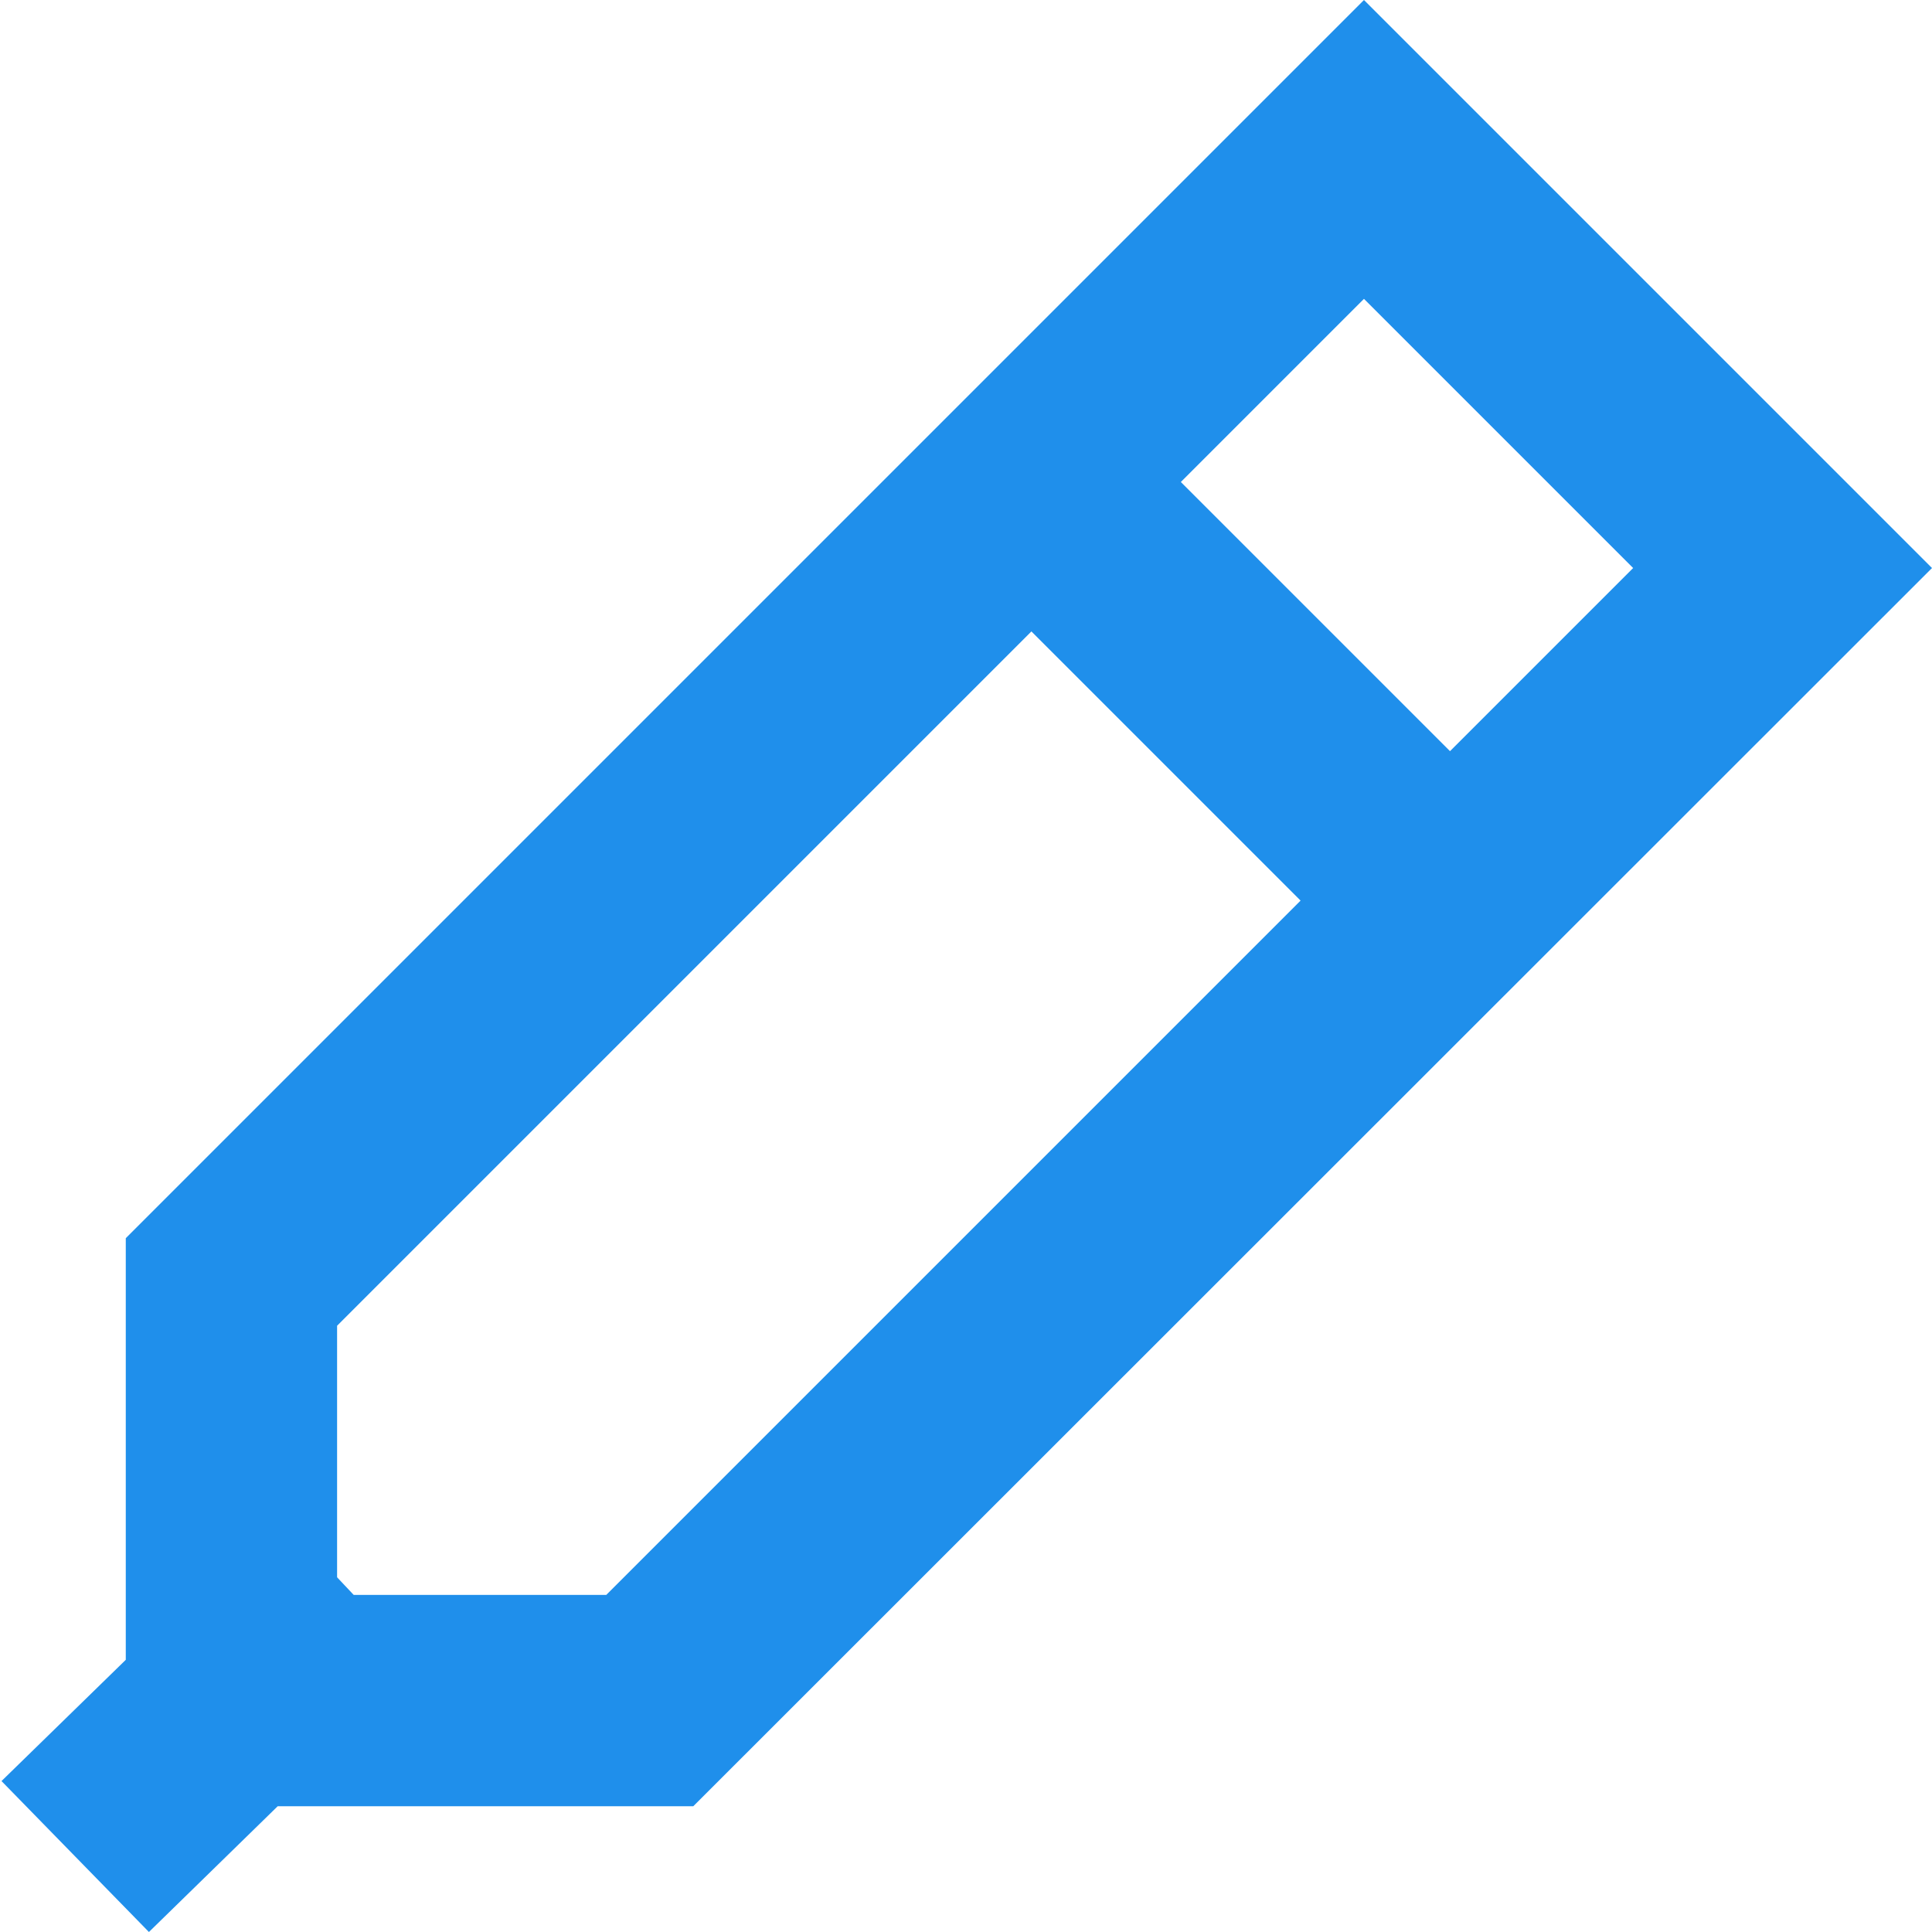
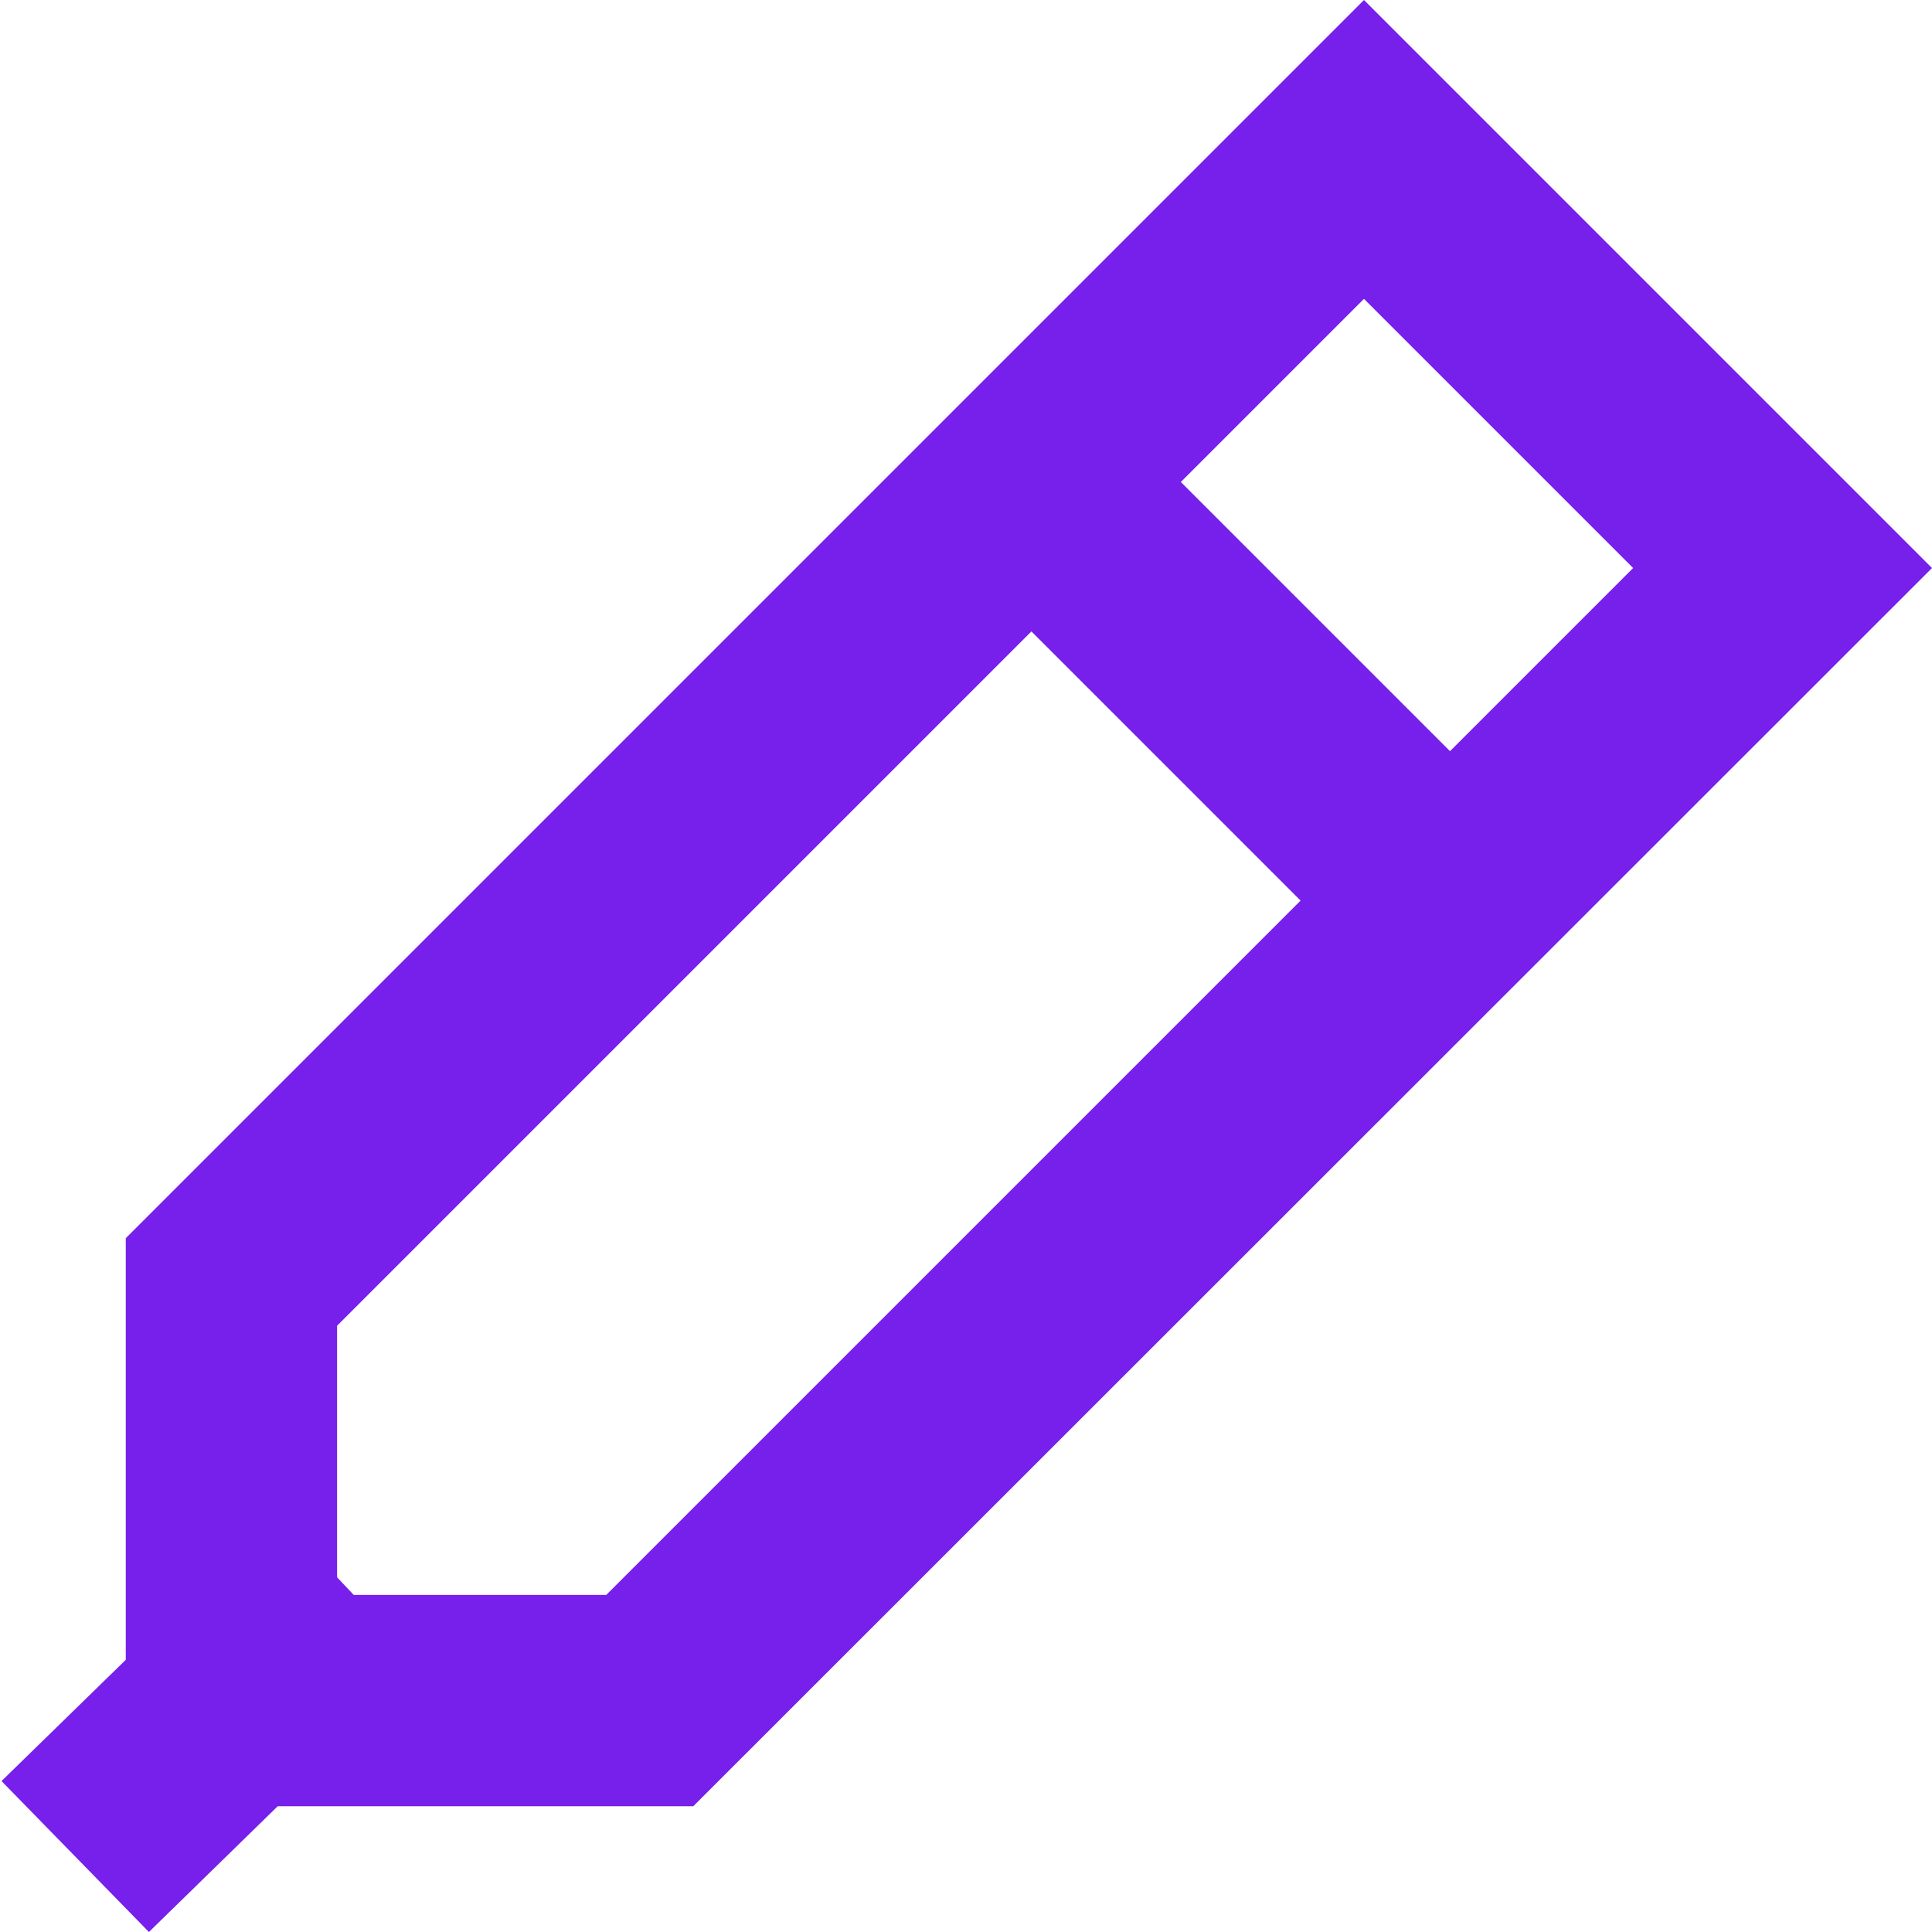
<svg xmlns="http://www.w3.org/2000/svg" version="1.1" id="icons" x="0px" y="0px" viewBox="0 0 384 384" style="enable-background:new 0 0 384 384;" xml:space="preserve">
  <style type="text/css">
- 	.st0{fill:#1f8feb;}
+ 	.st0{fill:#771feb;}
</style>
  <path id="details_1_" class="st0" d="M384,112.9L271.1,0L25,246.1v83.8L0.3,354l29.3,30l25.6-25h82.6L384,112.9z M324.6,112.9  l-36.4,36.4l-53.5-53.5l36.4-36.4L324.6,112.9z M70.3,317l-3.3-3.5v-50l138-138l53.5,53.5l-138,138H70.3z" />
</svg>
